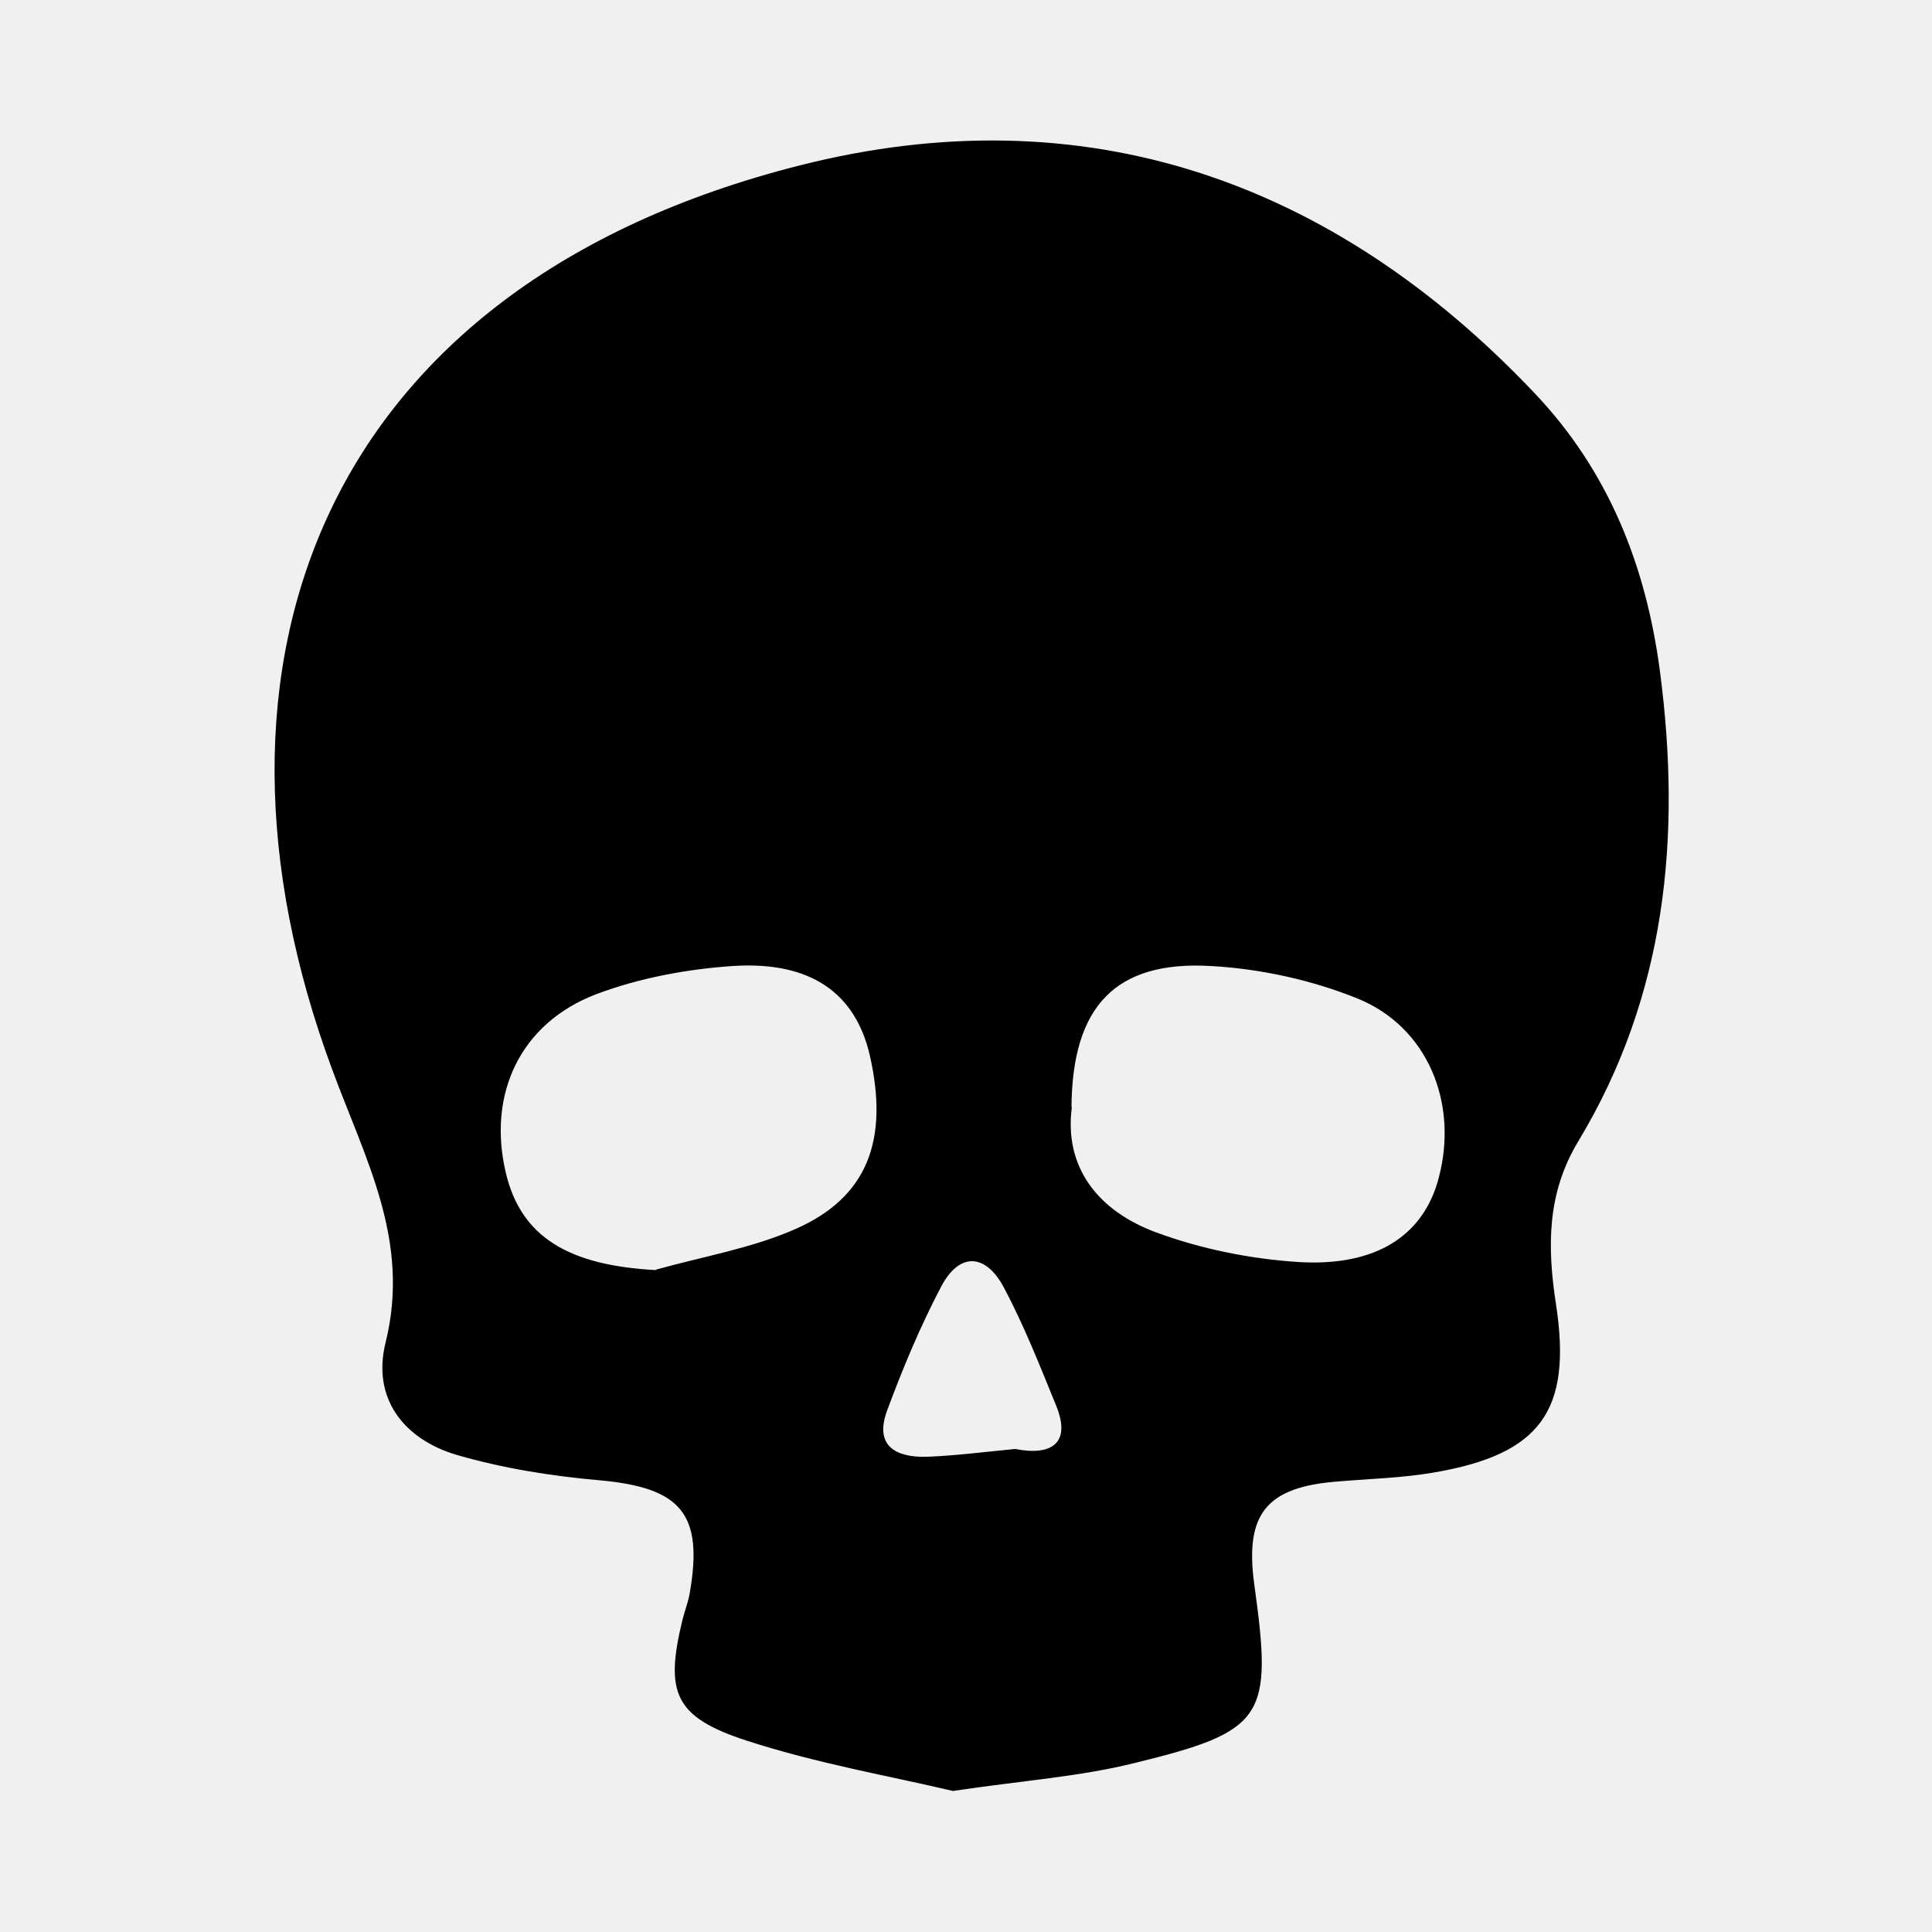
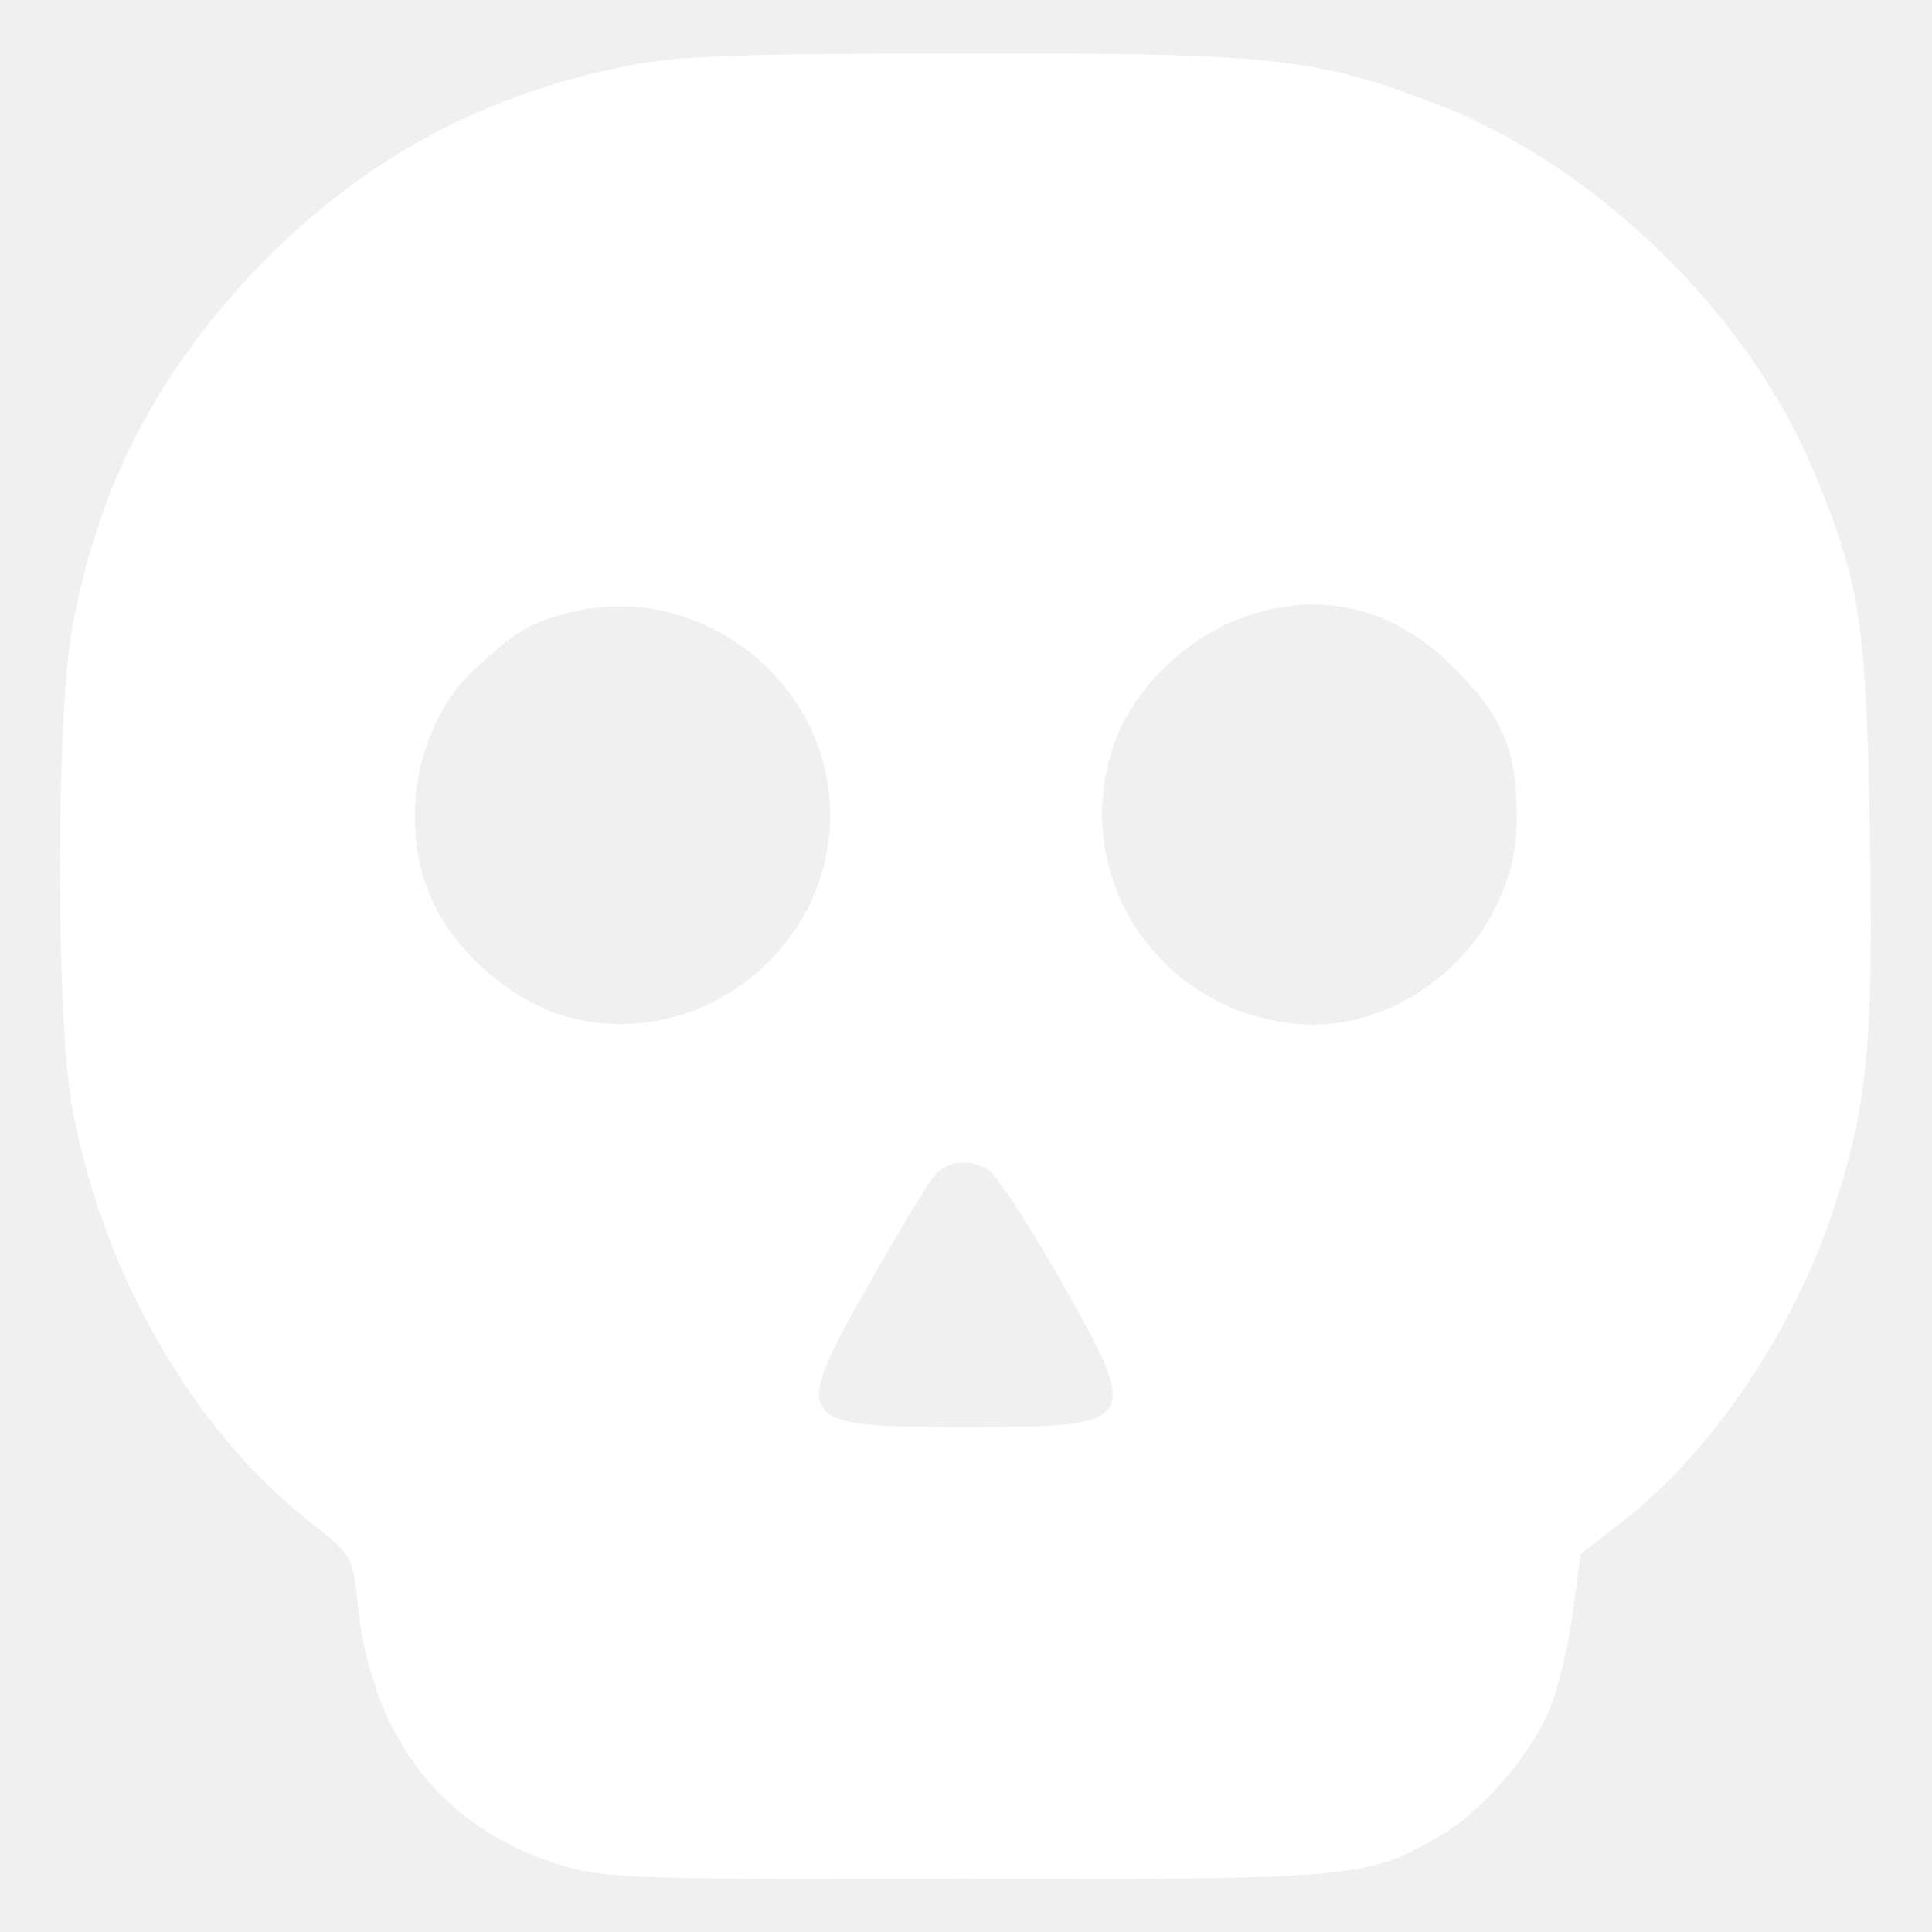
- <svg xmlns="http://www.w3.org/2000/svg" version="1.1" viewBox="0 0 500 500">
-   <g>
-     <g id="Layer_1">
-       <path d="M246.6,463.5c-16-3.8-35.2-7.1-53.6-13.1-18.6-6.1-20.9-12.5-16.4-31.1.6-2.4,1.5-4.7,1.9-7,3.6-20.6-2.3-27.3-23.3-29.2-12.5-1.1-25.1-3.1-37.1-6.6-13.7-4.1-21.9-14.7-18.3-29.1,6.5-26.3-5.2-47.2-13.9-70.8-38.8-104.8-2.6-202.5,121.1-233.8,73.4-18.6,137.8,3.7,190.1,58.9,19.2,20.2,28.9,44.7,32.5,72.1,5.6,42.7,1.6,83.8-21.1,121.5-8.2,13.5-8.1,27.5-5.8,42.3,4.2,27.6-4.1,38.8-31.7,43.5-8.1,1.4-16.5,1.6-24.7,2.3-18.5,1.4-24.2,8.3-21.7,26.6,4.8,34.5,2.9,38-31.1,46.3-14.1,3.5-28.8,4.5-46.9,7.2ZM169.7,328.6c12.1-3.4,24.7-5.5,36.1-10.5,18.7-8.2,24.3-23,19.3-45-3.7-16-15.2-24.4-35.4-23.1-11.9.8-24.3,3.1-35.4,7.3-19.7,7.5-28.2,25.9-23.4,46.2,3.9,16.6,16.2,24,38.9,25.2ZM277.4,286.5c-2.1,15.7,6.9,26.9,21.7,32.4,11.6,4.3,24.4,6.9,36.8,7.7,20.4,1.3,32.7-7,36.5-22,5-19.2-2.9-38.8-21.1-46.2-11.9-4.8-25.2-7.7-38-8.4-24.6-1.4-35.8,10.4-36,36.5ZM262.8,375c9.1,1.8,14.6-1.3,10.5-11.3-4.2-10.3-8.3-20.7-13.5-30.5-4.7-8.8-11.5-9.3-16.3-.1-5.4,10.3-9.9,21.1-13.9,31.9-3.5,9.4,2.5,12.3,10.5,12,7.6-.3,15.1-1.3,22.6-2Z" />
-     </g>
-   </g>
+ <svg xmlns="http://www.w3.org/2000/svg" width="256" height="256" viewBox="0 0 256 256" version="1.1" fill="white">
+   <path d="M 82 8.944 C 63.169 12.939, 47.721 21.462, 34.407 35.203 C 20.800 49.247, 12.780 64.850, 9.500 83.659 C 7.438 95.483, 7.432 134.480, 9.490 146.281 C 13.280 168.017, 25.344 189.281, 40.753 201.387 C 46.669 206.035, 46.729 206.134, 47.360 212.289 C 49.180 230.032, 58.411 242.124, 73.855 246.995 C 79.845 248.885, 82.954 249, 127.924 249 C 179.686 249, 181.239 248.859, 190.747 243.297 C 196.060 240.190, 202.142 233.357, 204.992 227.294 C 206.191 224.743, 207.685 218.895, 208.312 214.298 L 209.451 205.940 215.334 201.319 C 226.915 192.220, 237.592 176.392, 242.869 160.500 C 247.460 146.674, 248.259 138.394, 247.755 109.846 C 247.267 82.219, 246.439 77.004, 240.177 62.100 C 231.501 41.451, 211.435 21.958, 190.525 13.866 C 174.461 7.650, 168.607 7.020, 127.500 7.083 C 95.805 7.133, 89.281 7.399, 82 8.944 M 74.806 81.344 C 69.864 82.732, 68.580 83.513, 63.128 88.448 C 55.115 95.699, 52.596 109.295, 57.366 119.538 C 60.509 126.288, 67.792 132.593, 74.800 134.630 C 92.121 139.666, 110 126.140, 110 108 C 110 89.985, 92.156 76.470, 74.806 81.344 M 167.500 80.938 C 158.588 83.117, 150.397 90.450, 147.554 98.795 C 141.817 115.633, 152.884 133.191, 170.726 135.558 C 186.092 137.596, 200.964 124.357, 200.990 108.616 C 201.005 99.564, 199.256 95.221, 193.026 88.841 C 185.607 81.244, 177.065 78.599, 167.500 80.938 M 123.811 155.750 C 122.987 156.713, 119.060 163.234, 115.086 170.241 C 104.679 188.592, 105.032 189.108, 128 189.108 C 151.110 189.108, 151.364 188.706, 140.428 169.470 C 136.192 162.020, 131.918 155.491, 130.929 154.962 C 128.203 153.503, 125.477 153.805, 123.811 155.750" stroke="none" fill-rule="evenodd" />
</svg>
